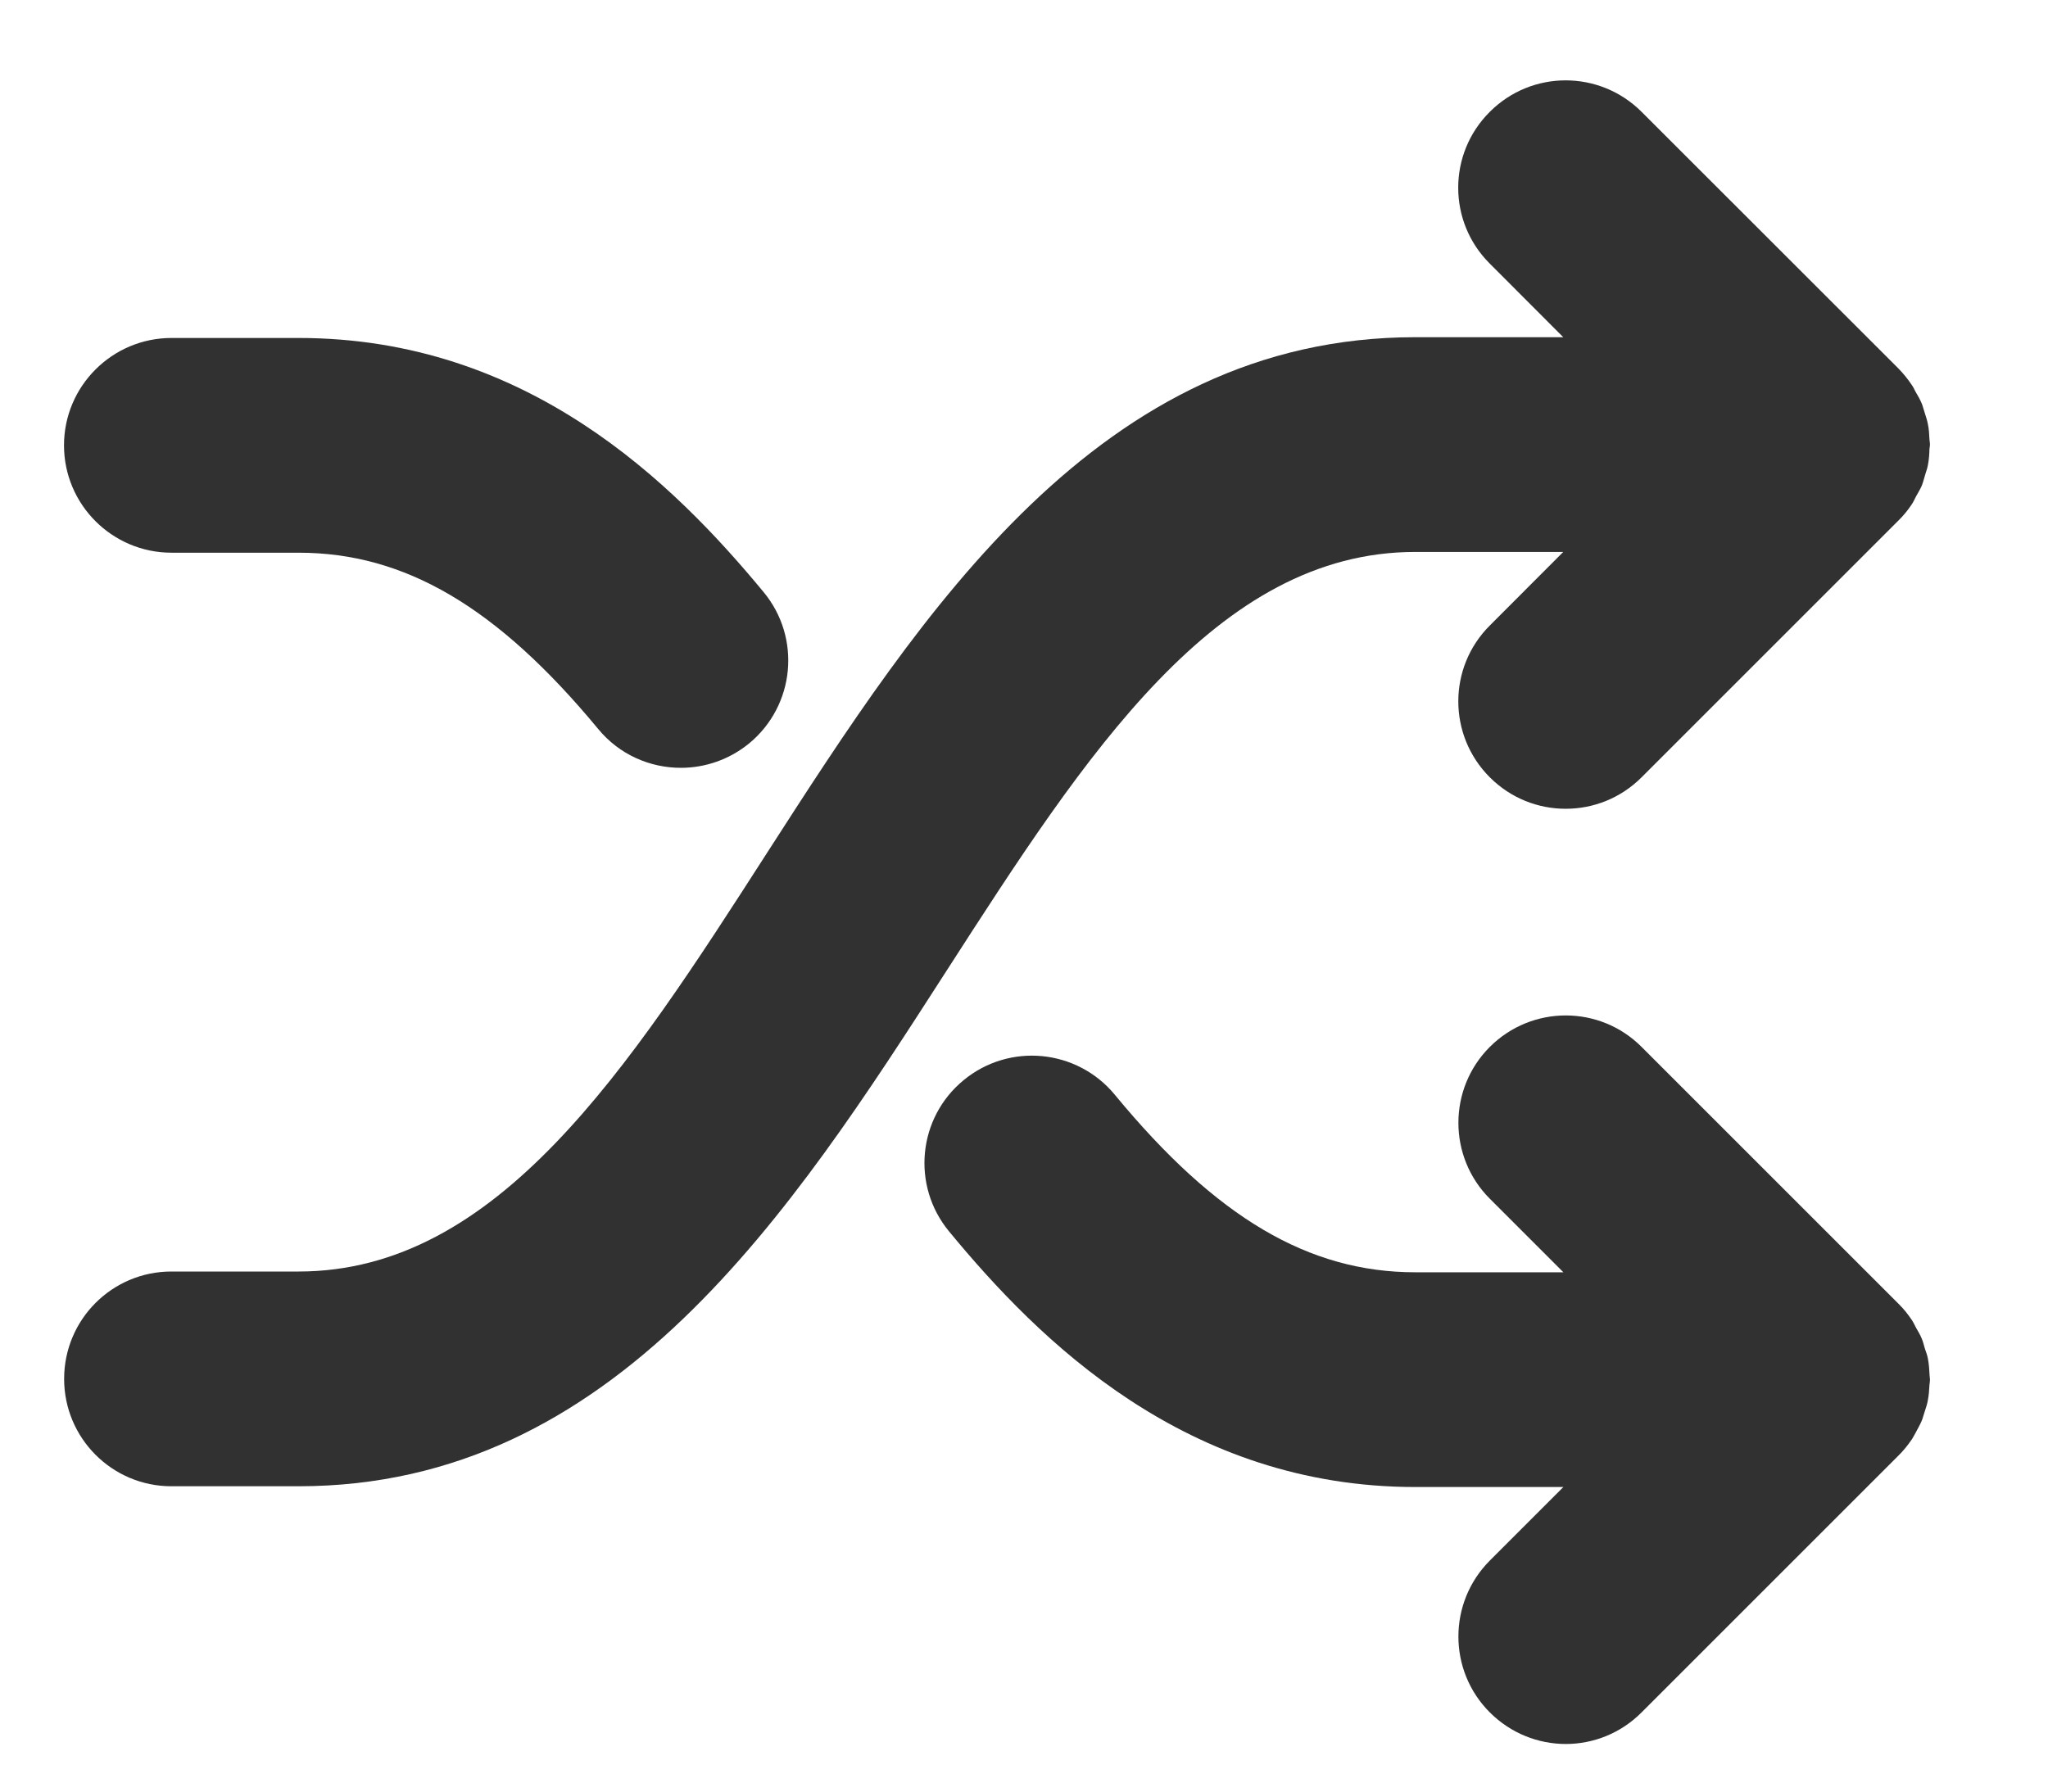
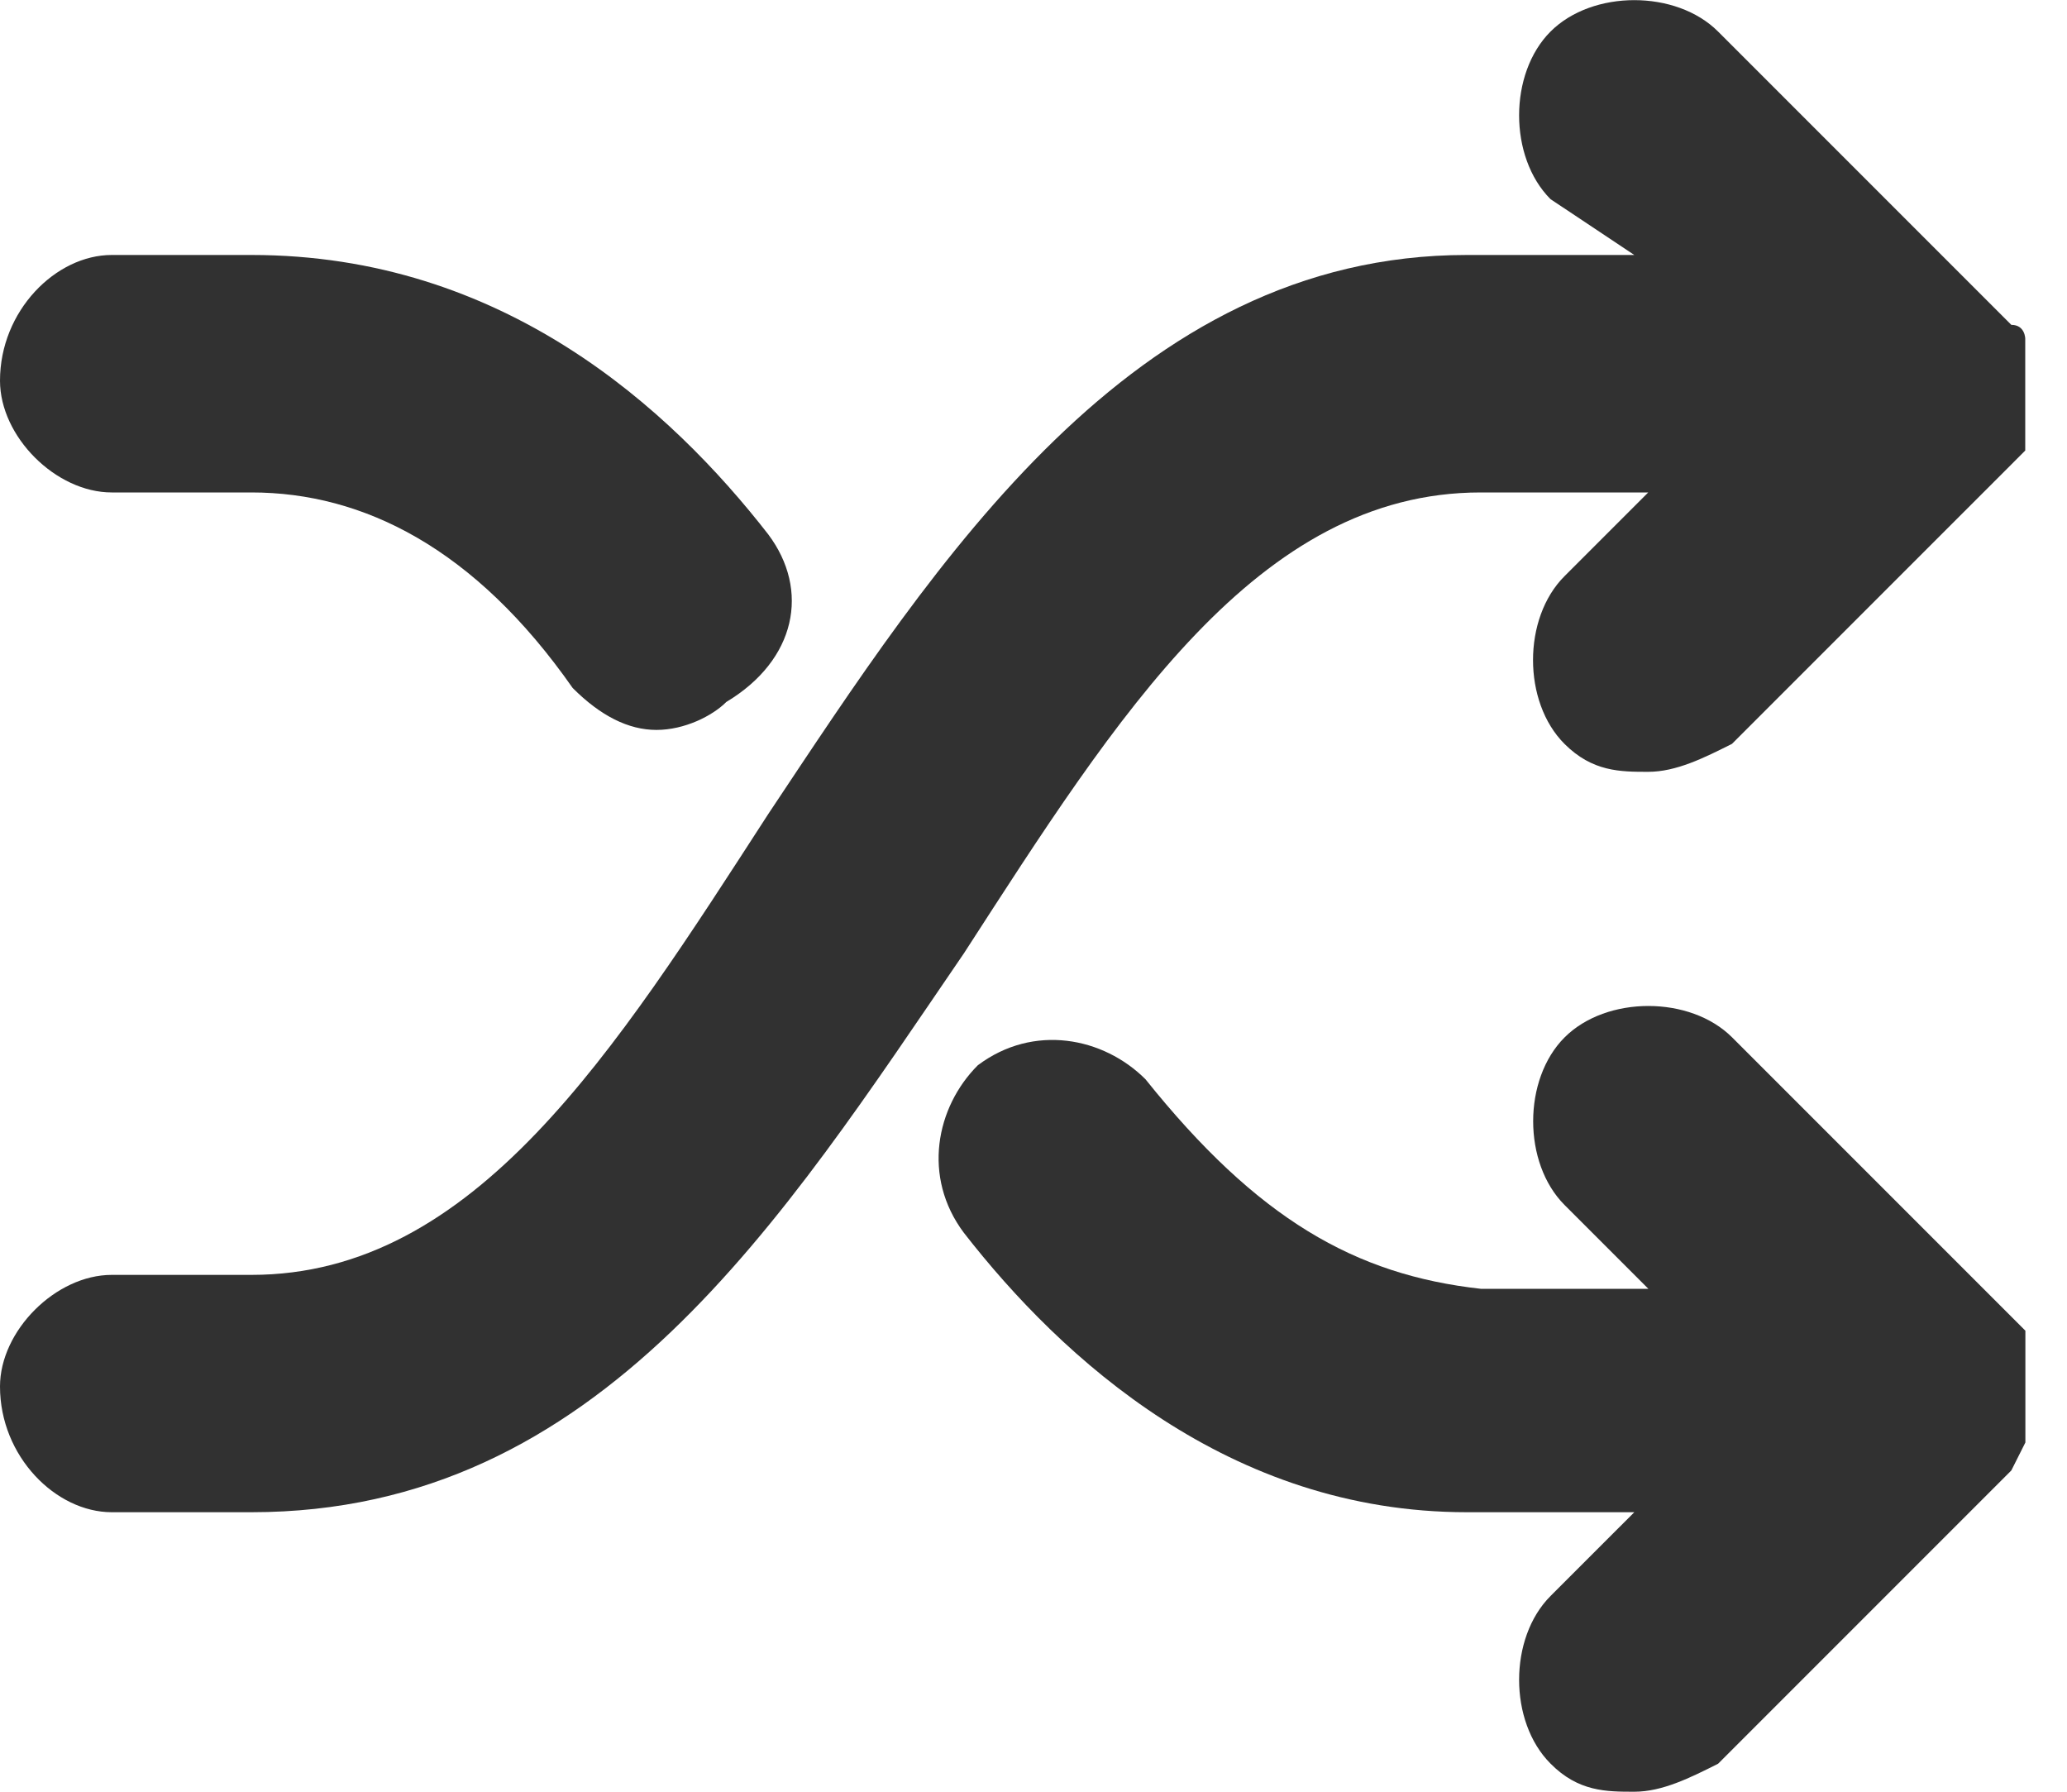
- <svg xmlns="http://www.w3.org/2000/svg" width="16px" height="14px" viewBox="0 0 16 14" version="1.1">
-   <defs />
-   <g id="Vermaßung" stroke="none" stroke-width="1" fill="none" fill-rule="evenodd">
-     <g id="bigariegel_phone+phablet_vermaßt" transform="translate(-386, -716)" fill="#313131">
-       <g id="CTA" transform="translate(369.5, 704)">
-         <g id="icon_shuffle" transform="translate(17, 12.5)">
-           <path d="M10.557,3.813 L11.713,3.813 L11.139,4.388 C10.811,4.715 10.811,5.246 11.139,5.574 C11.303,5.738 11.517,5.82 11.732,5.82 C11.947,5.82 12.161,5.738 12.325,5.574 L14.332,3.567 C14.371,3.529 14.406,3.486 14.437,3.439 C14.45,3.42 14.458,3.399 14.469,3.379 C14.485,3.351 14.501,3.324 14.514,3.295 C14.524,3.27 14.53,3.244 14.538,3.218 C14.545,3.191 14.556,3.166 14.561,3.138 C14.57,3.094 14.573,3.051 14.574,3.007 C14.575,2.996 14.578,2.985 14.578,2.974 C14.578,2.96 14.575,2.948 14.574,2.935 C14.572,2.893 14.57,2.852 14.561,2.811 C14.555,2.78 14.545,2.752 14.536,2.723 C14.528,2.7 14.523,2.676 14.514,2.654 C14.5,2.62 14.482,2.59 14.464,2.559 C14.455,2.542 14.448,2.525 14.437,2.51 C14.406,2.463 14.37,2.419 14.331,2.379 L12.325,0.374 C11.997,0.046 11.466,0.046 11.139,0.374 C10.81,0.701 10.81,1.233 11.139,1.56 L11.713,2.135 L10.557,2.135 C8.086,2.135 6.706,4.279 5.489,6.17 C4.409,7.85 3.388,9.436 1.833,9.436 L0.839,9.436 C0.376,9.436 0.001,9.811 0.001,10.275 C0.001,10.738 0.376,11.114 0.839,11.114 L1.833,11.114 C4.304,11.114 5.683,8.97 6.9,7.078 C7.981,5.399 9.002,3.813 10.557,3.813" id="Fill-1" />
-           <path d="M14.514,10.601 C14.523,10.579 14.528,10.555 14.536,10.533 C14.545,10.503 14.556,10.475 14.561,10.444 C14.569,10.404 14.572,10.362 14.574,10.321 C14.575,10.308 14.578,10.294 14.578,10.281 C14.578,10.27 14.575,10.26 14.575,10.249 C14.573,10.205 14.57,10.161 14.562,10.118 C14.557,10.09 14.547,10.064 14.538,10.038 C14.53,10.012 14.525,9.986 14.514,9.961 C14.502,9.932 14.486,9.904 14.47,9.877 C14.459,9.857 14.45,9.836 14.437,9.816 C14.406,9.77 14.372,9.727 14.332,9.688 L12.325,7.681 C11.998,7.353 11.467,7.353 11.139,7.681 C10.812,8.008 10.812,8.54 11.139,8.867 L11.714,9.442 L10.558,9.442 C9.723,9.442 9,9.014 8.209,8.054 C7.914,7.697 7.385,7.646 7.028,7.941 C6.67,8.235 6.619,8.764 6.914,9.122 C7.62,9.979 8.768,11.12 10.558,11.12 L11.714,11.12 L11.139,11.695 C10.812,12.023 10.812,12.554 11.139,12.881 C11.303,13.045 11.518,13.128 11.733,13.128 C11.947,13.128 12.162,13.045 12.325,12.881 L14.33,10.876 C14.371,10.836 14.406,10.792 14.438,10.745 C14.448,10.73 14.455,10.714 14.464,10.699 C14.481,10.666 14.5,10.635 14.514,10.601" id="Fill-5" />
-           <path d="M0.84,3.819 L1.833,3.819 C2.664,3.819 3.385,4.244 4.173,5.196 C4.338,5.397 4.578,5.5 4.819,5.5 C5.007,5.5 5.197,5.437 5.354,5.308 C5.711,5.012 5.761,4.484 5.466,4.127 C4.761,3.274 3.618,2.141 1.833,2.141 L0.84,2.141 C0.376,2.141 5.25108253e-05,2.518 5.25108253e-05,2.98 C5.25108253e-05,3.443 0.377,3.819 0.84,3.819" id="Fill-3" />
-         </g>
-       </g>
-     </g>
+ <svg xmlns="http://www.w3.org/2000/svg" width="15px" height="13px" viewBox="0 0 15 13" version="1.1">
+   <g fill="#313131">
+     <path d="M10.745,3.573h1.216l-0.608,0.608   c-0.304,0.304-0.304,0.912,0,1.216c0.203,0.203,0.405,0.203,0.608,0.203   c0.203,0,0.405-0.101,0.608-0.203l2.027-2.027l0.101-0.101c0,0,0,0,0-0.101V3.066   c0,0,0,0,0-0.101V2.864V2.762l0,0l0,0V2.661V2.559c0,0,0,0,0-0.101c0,0,0-0.101-0.101-0.101   l0,0l-0.101-0.101l-2.027-2.027c-0.304-0.304-0.912-0.304-1.216,0   c-0.304,0.304-0.304,0.912,0,1.216l0.608,0.405h-1.216   c-2.433,0-3.852,2.23-5.068,4.055C4.46,7.628,3.446,9.25,1.825,9.25H0.811   C0.405,9.25,0,9.655,0,10.06c0,0.507,0.405,0.912,0.811,0.912h1.014   c2.534,0,3.852-2.129,5.17-4.055C8.109,5.195,9.123,3.573,10.745,3.573" />
+     <path d="M14.698,10.466C14.698,10.466,14.698,10.365,14.698,10.466   c0-0.101,0-0.101,0-0.203v-0.101l0,0l0,0v-0.101V9.959V9.858V9.756c0,0,0,0,0-0.101   l-0.101-0.101l-2.027-2.027c-0.304-0.304-0.912-0.304-1.216,0   c-0.304,0.304-0.304,0.912,0,1.216l0.608,0.608h-1.216   c-0.912-0.101-1.622-0.507-2.433-1.52C8.008,7.526,7.501,7.425,7.096,7.729   c-0.304,0.304-0.405,0.811-0.101,1.216c0.71,0.912,1.926,2.027,3.649,2.027   h1.216l-0.608,0.608c-0.304,0.304-0.304,0.912,0,1.216C11.454,13,11.657,13,11.86,13   c0.203,0,0.405-0.101,0.608-0.203l2.027-2.027l0.101-0.101l0,0   C14.698,10.466,14.698,10.466,14.698,10.466 M0.811,3.573h1.014   c0.811,0,1.622,0.405,2.331,1.419C4.359,5.195,4.561,5.296,4.764,5.296   s0.405-0.101,0.507-0.203c0.507-0.304,0.608-0.811,0.304-1.216   C4.865,2.965,3.649,1.85,1.825,1.85H0.811C0.405,1.85,0,2.255,0,2.762   C0,3.168,0.405,3.573,0.811,3.573" />
  </g>
</svg>
